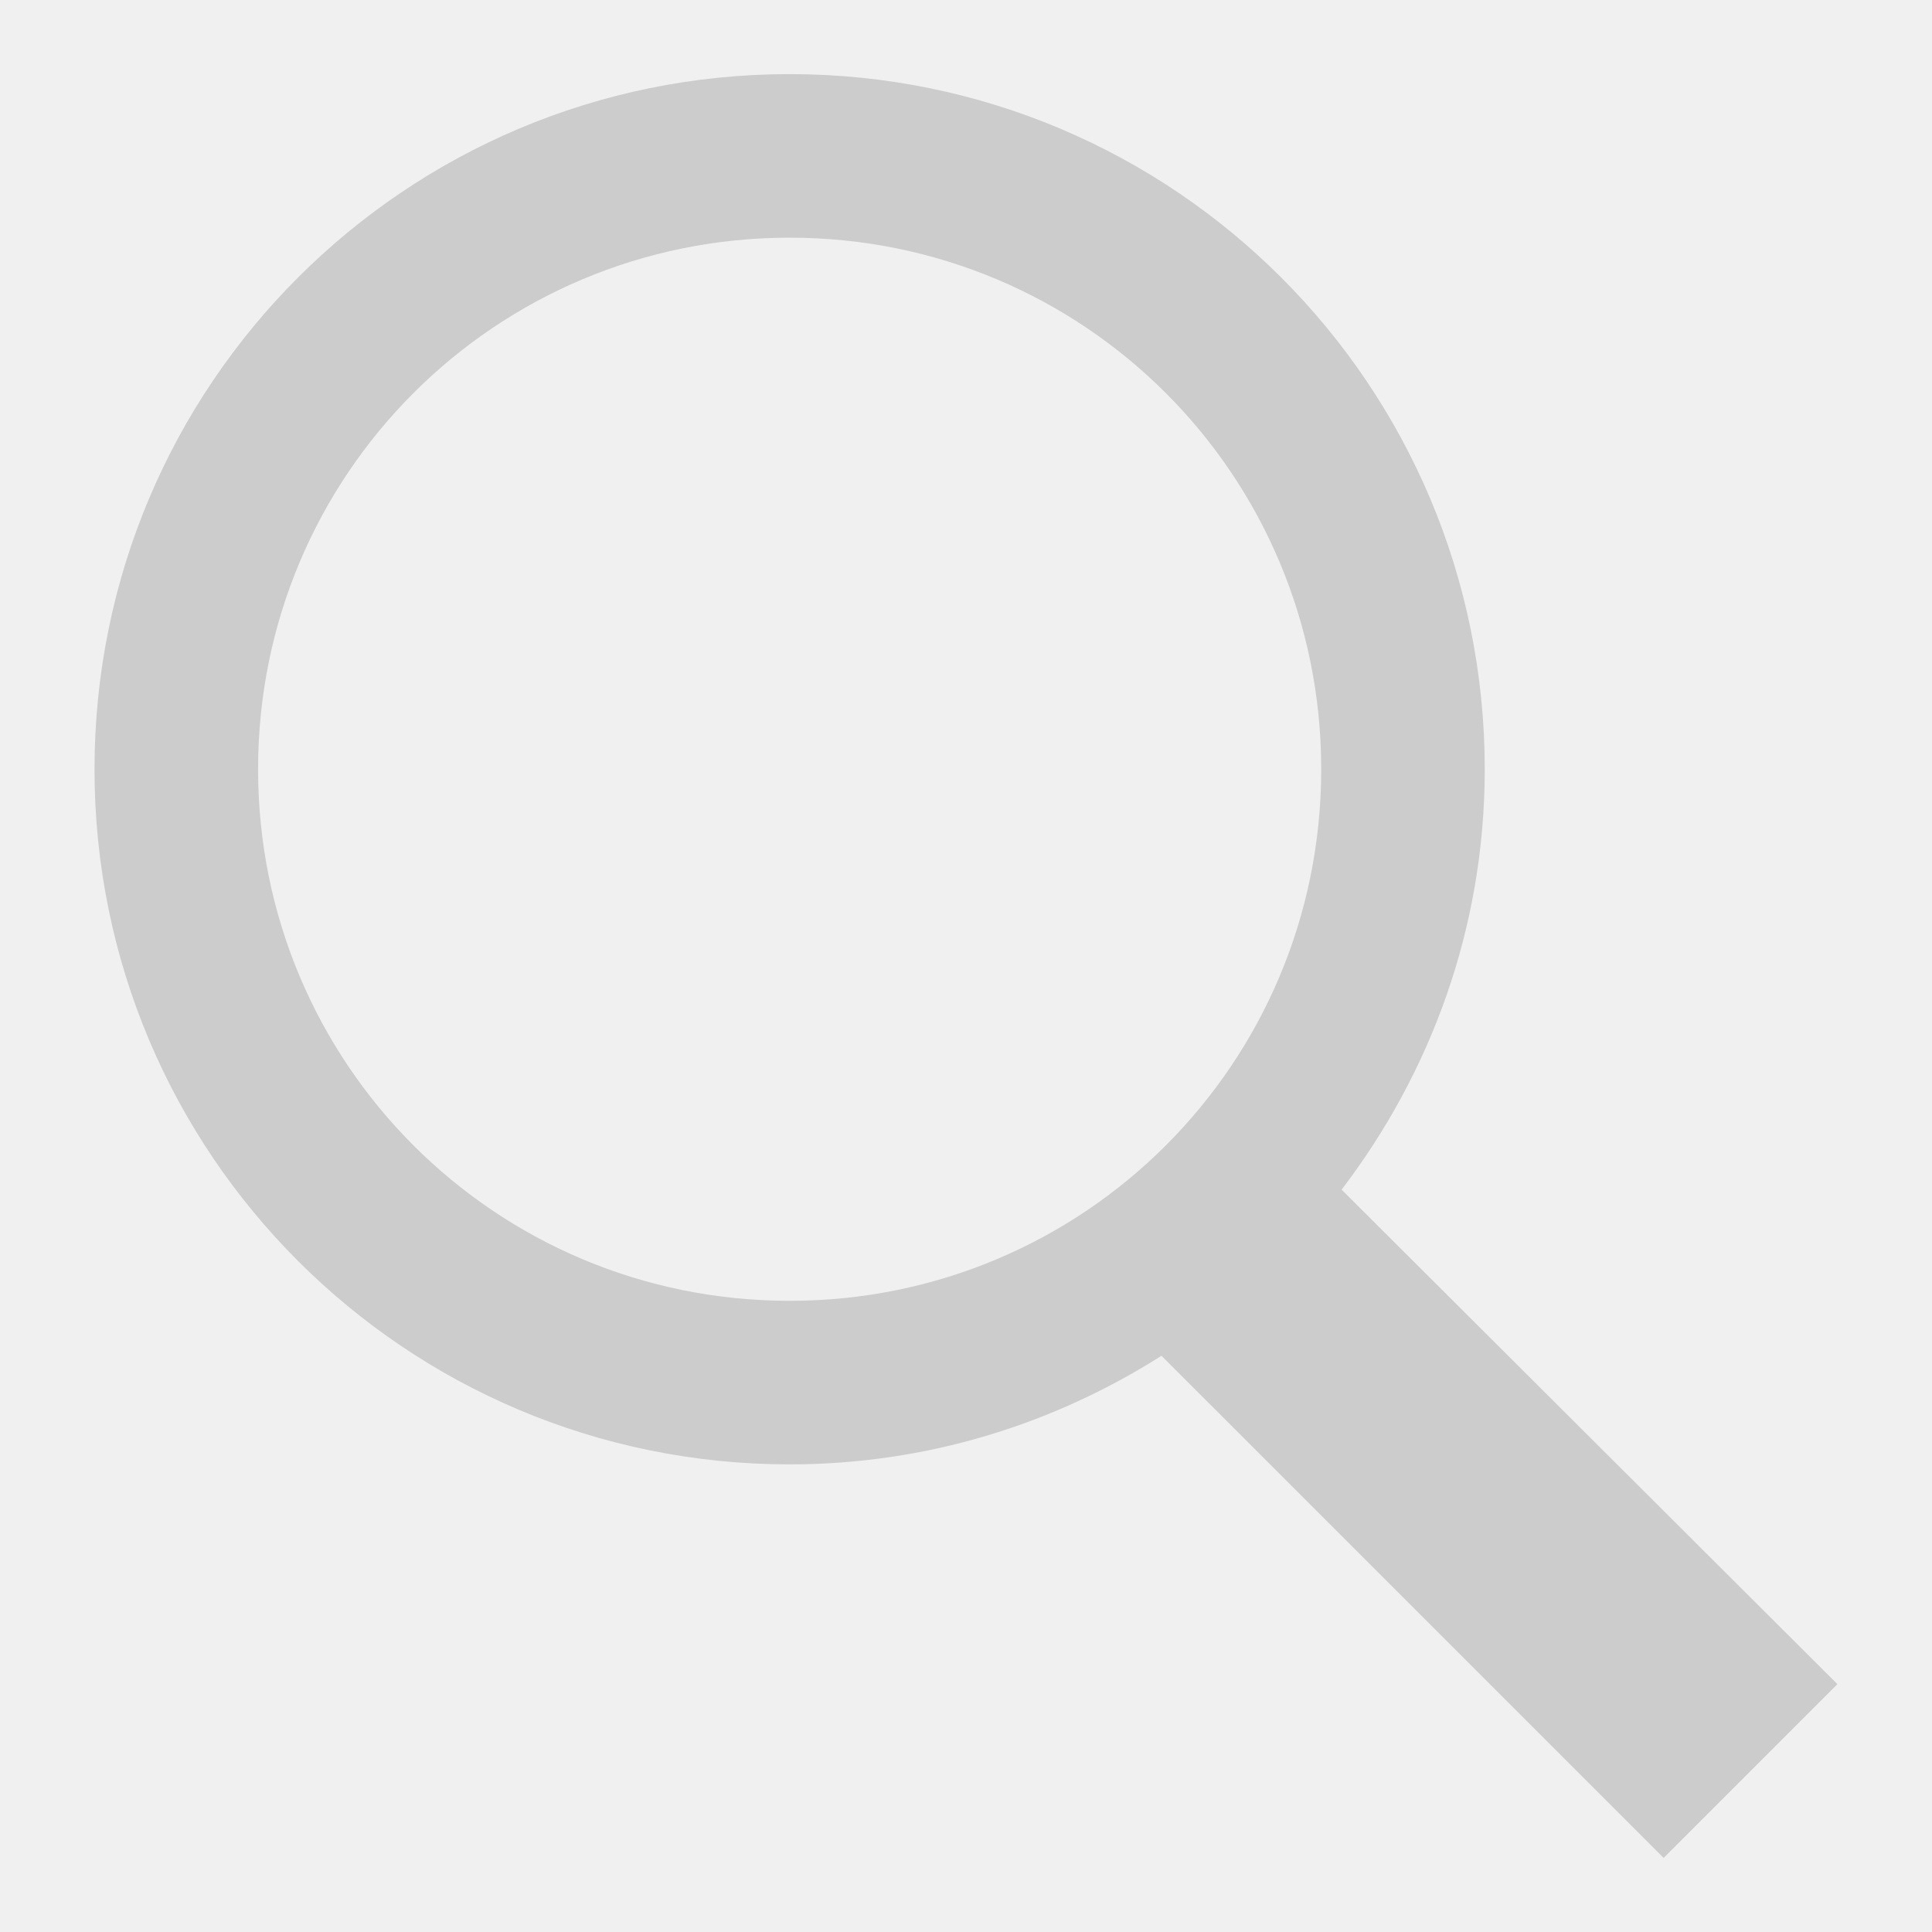
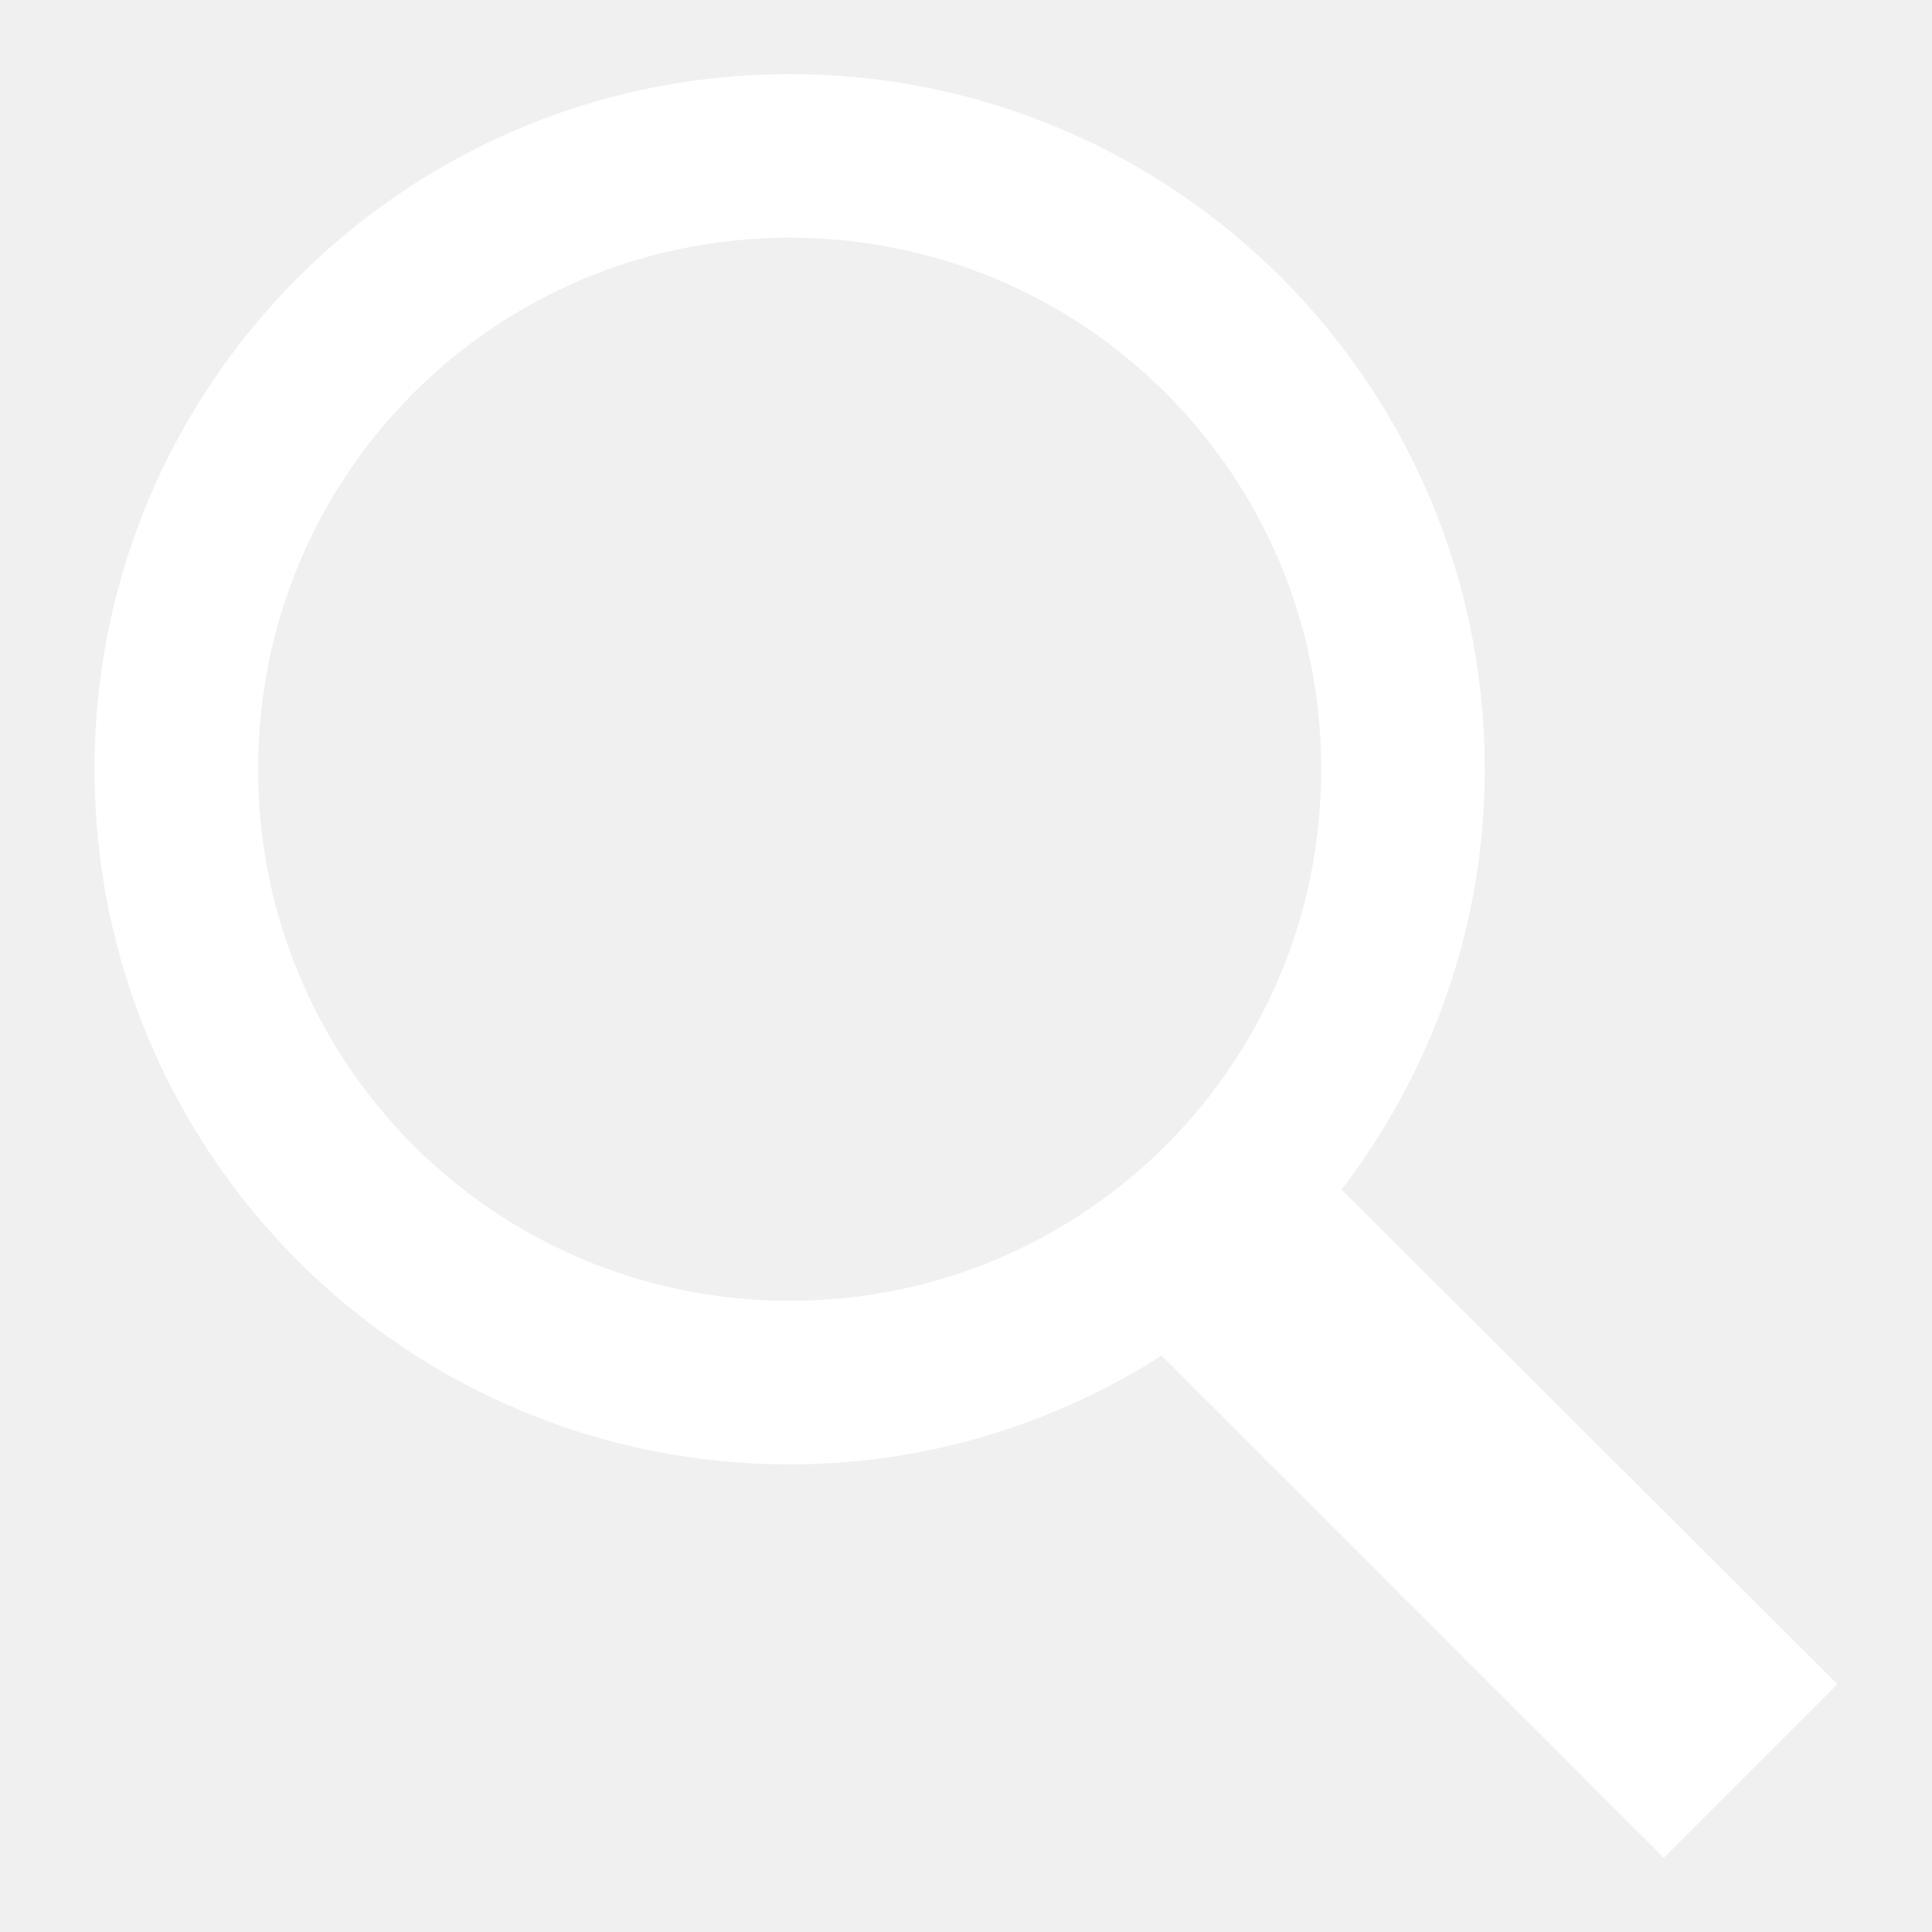
<svg xmlns="http://www.w3.org/2000/svg" fill="#228BE6" viewBox="0 0 50 50" width="50px" height="50px" version="1.1" id="svg4">
  <defs id="defs8" />
-   <path d="m 20.436,1.918 c -9.946,0 -17.99,8.044 -17.99,17.99 0,9.946 8.044,17.99 17.99,17.99 3.551,0 6.837,-1.042 9.623,-2.811 l 12.996,12.996 4.497,-4.497 -12.831,-12.798 c 2.307,-3.026 3.704,-6.775 3.704,-10.88 0,-9.946 -8.044,-17.99 -17.99,-17.99 z m 0,4.233 c 7.618,0 13.757,6.138 13.757,13.757 0,7.618 -6.138,13.757 -13.757,13.757 -7.618,0 -13.757,-6.139 -13.757,-13.757 0,-7.618 6.138,-13.757 13.757,-13.757 z" id="path2" style="fill:#cccccc;stroke:none;stroke-width:1.934;stroke-linecap:round;stroke-dasharray:none" />
+   <path d="m 20.436,1.918 c -9.946,0 -17.99,8.044 -17.99,17.99 0,9.946 8.044,17.99 17.99,17.99 3.551,0 6.837,-1.042 9.623,-2.811 l 12.996,12.996 4.497,-4.497 -12.831,-12.798 c 2.307,-3.026 3.704,-6.775 3.704,-10.88 0,-9.946 -8.044,-17.99 -17.99,-17.99 z m 0,4.233 c 7.618,0 13.757,6.138 13.757,13.757 0,7.618 -6.138,13.757 -13.757,13.757 -7.618,0 -13.757,-6.139 -13.757,-13.757 0,-7.618 6.138,-13.757 13.757,-13.757 z" id="path2" style="fill:#ffffff;stroke:none;stroke-width:1.934;stroke-linecap:round;stroke-dasharray:none" />
</svg>
